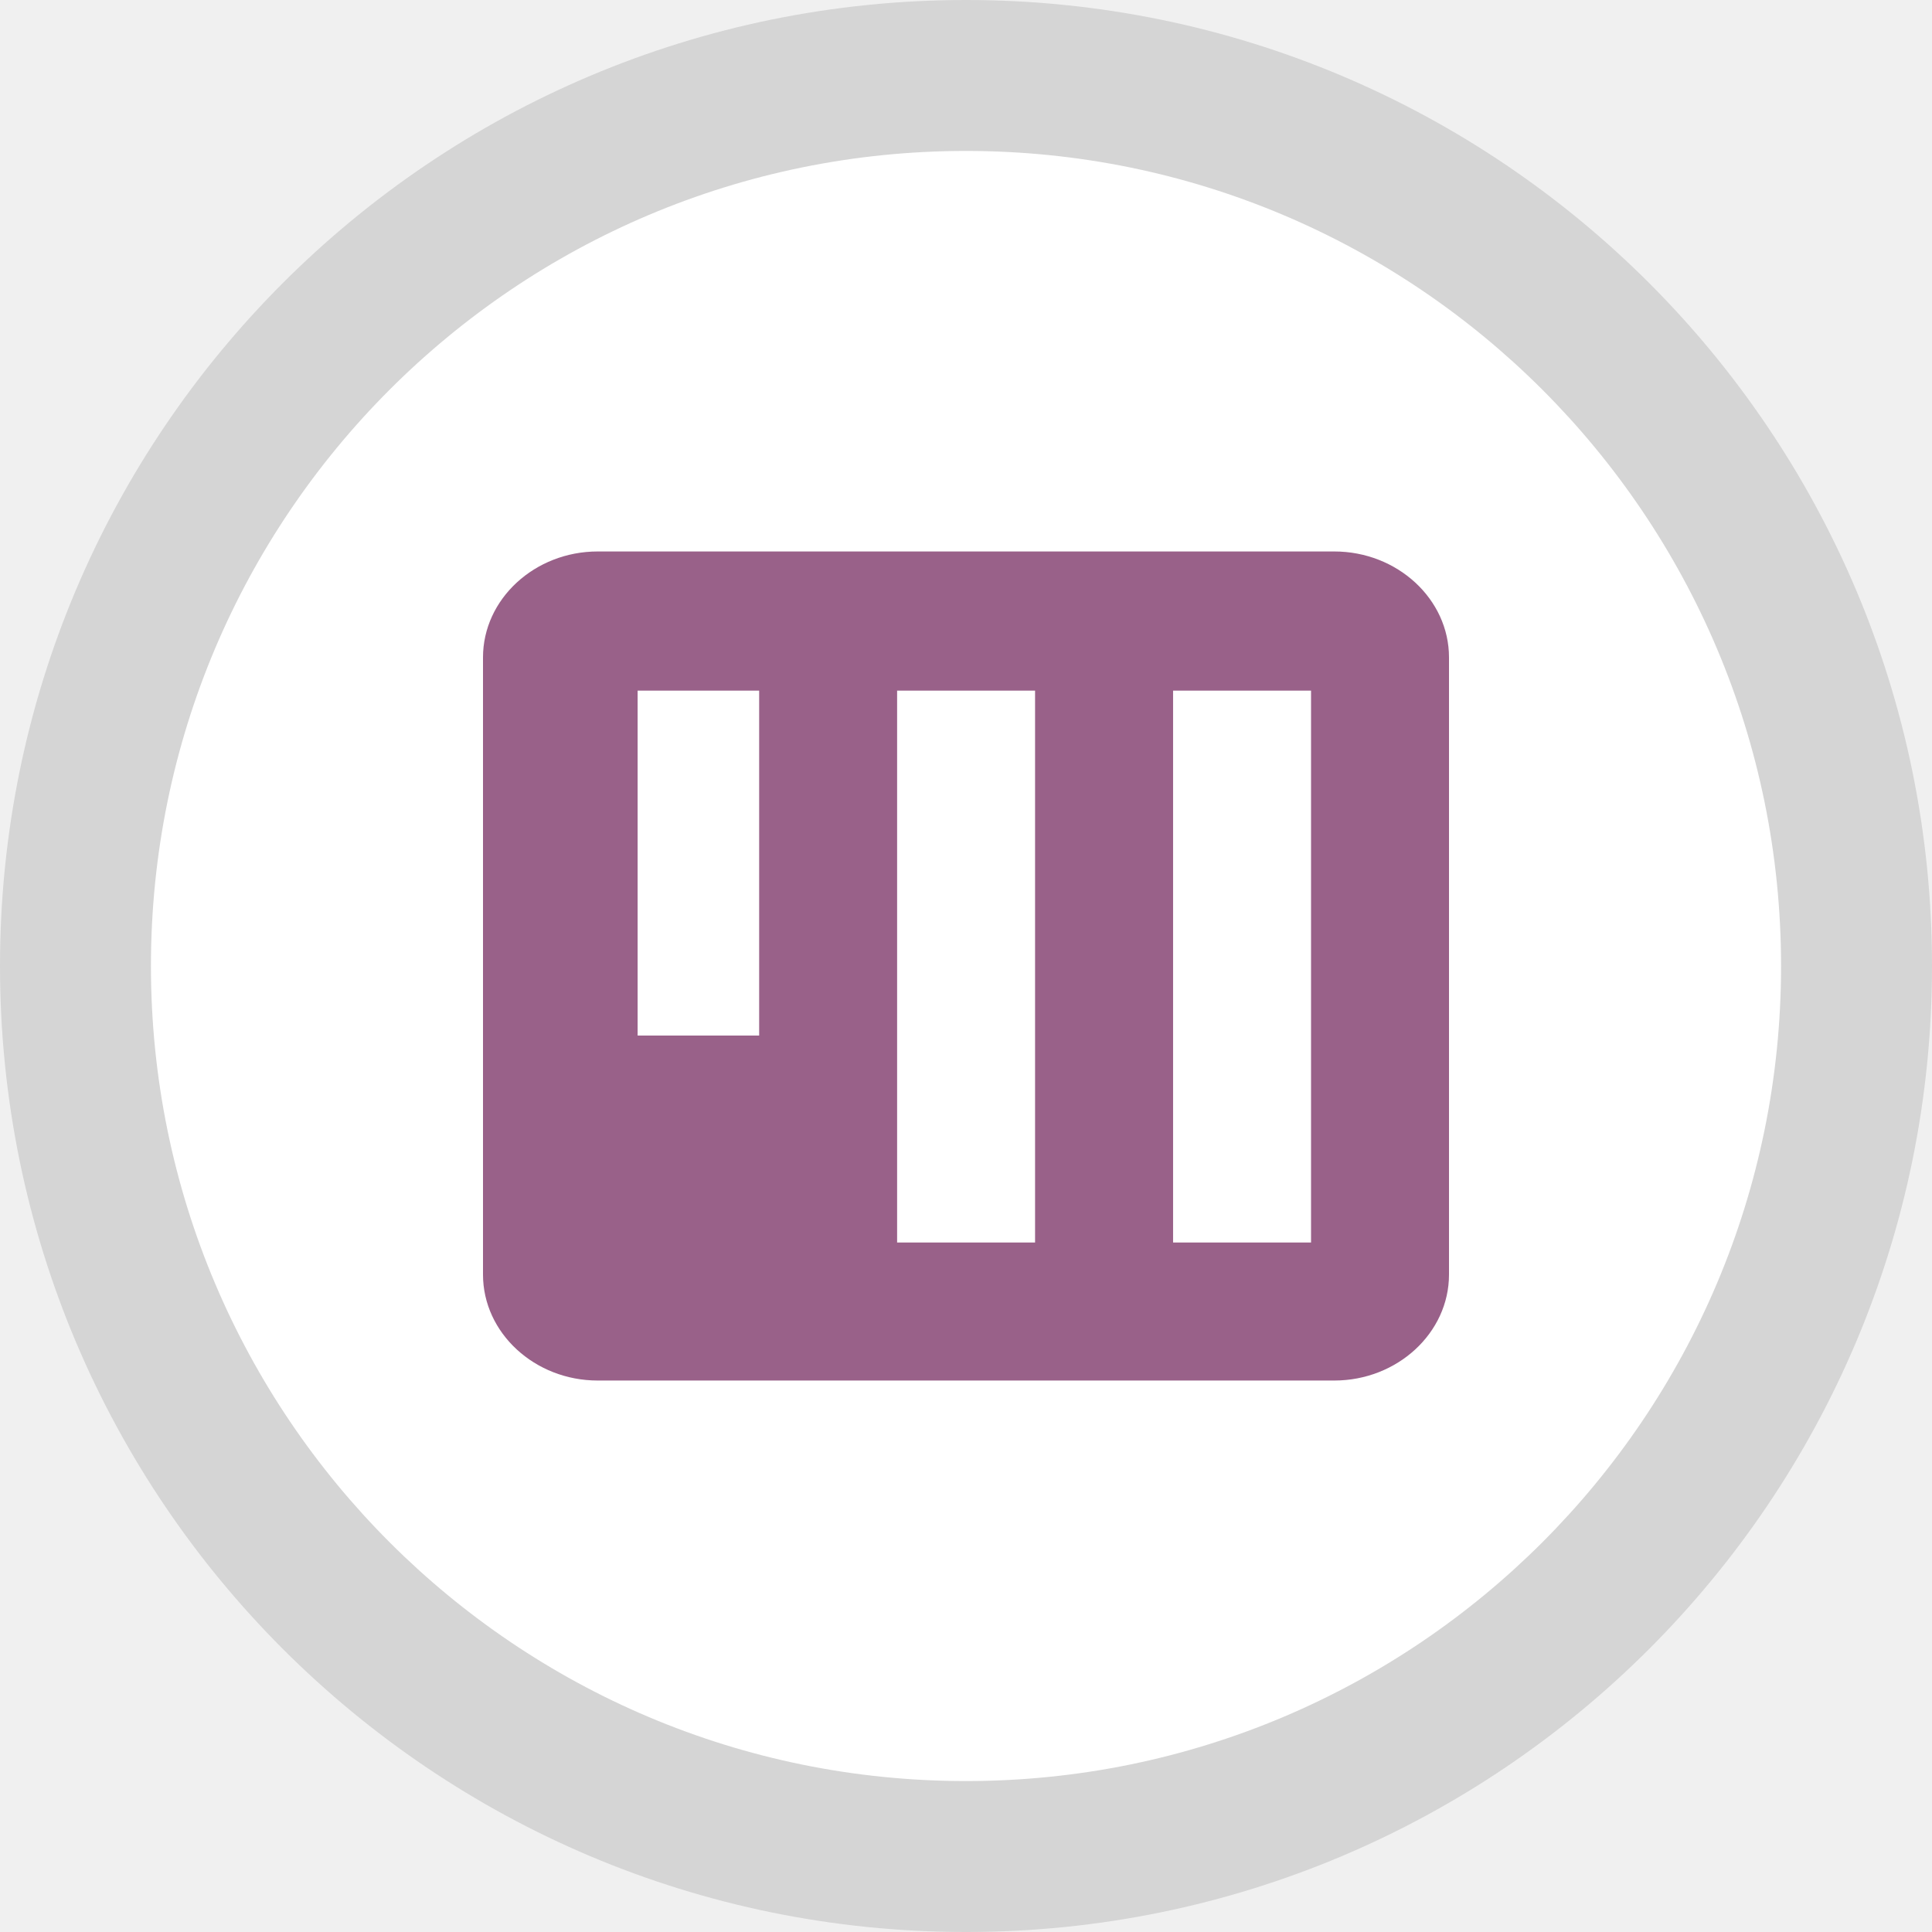
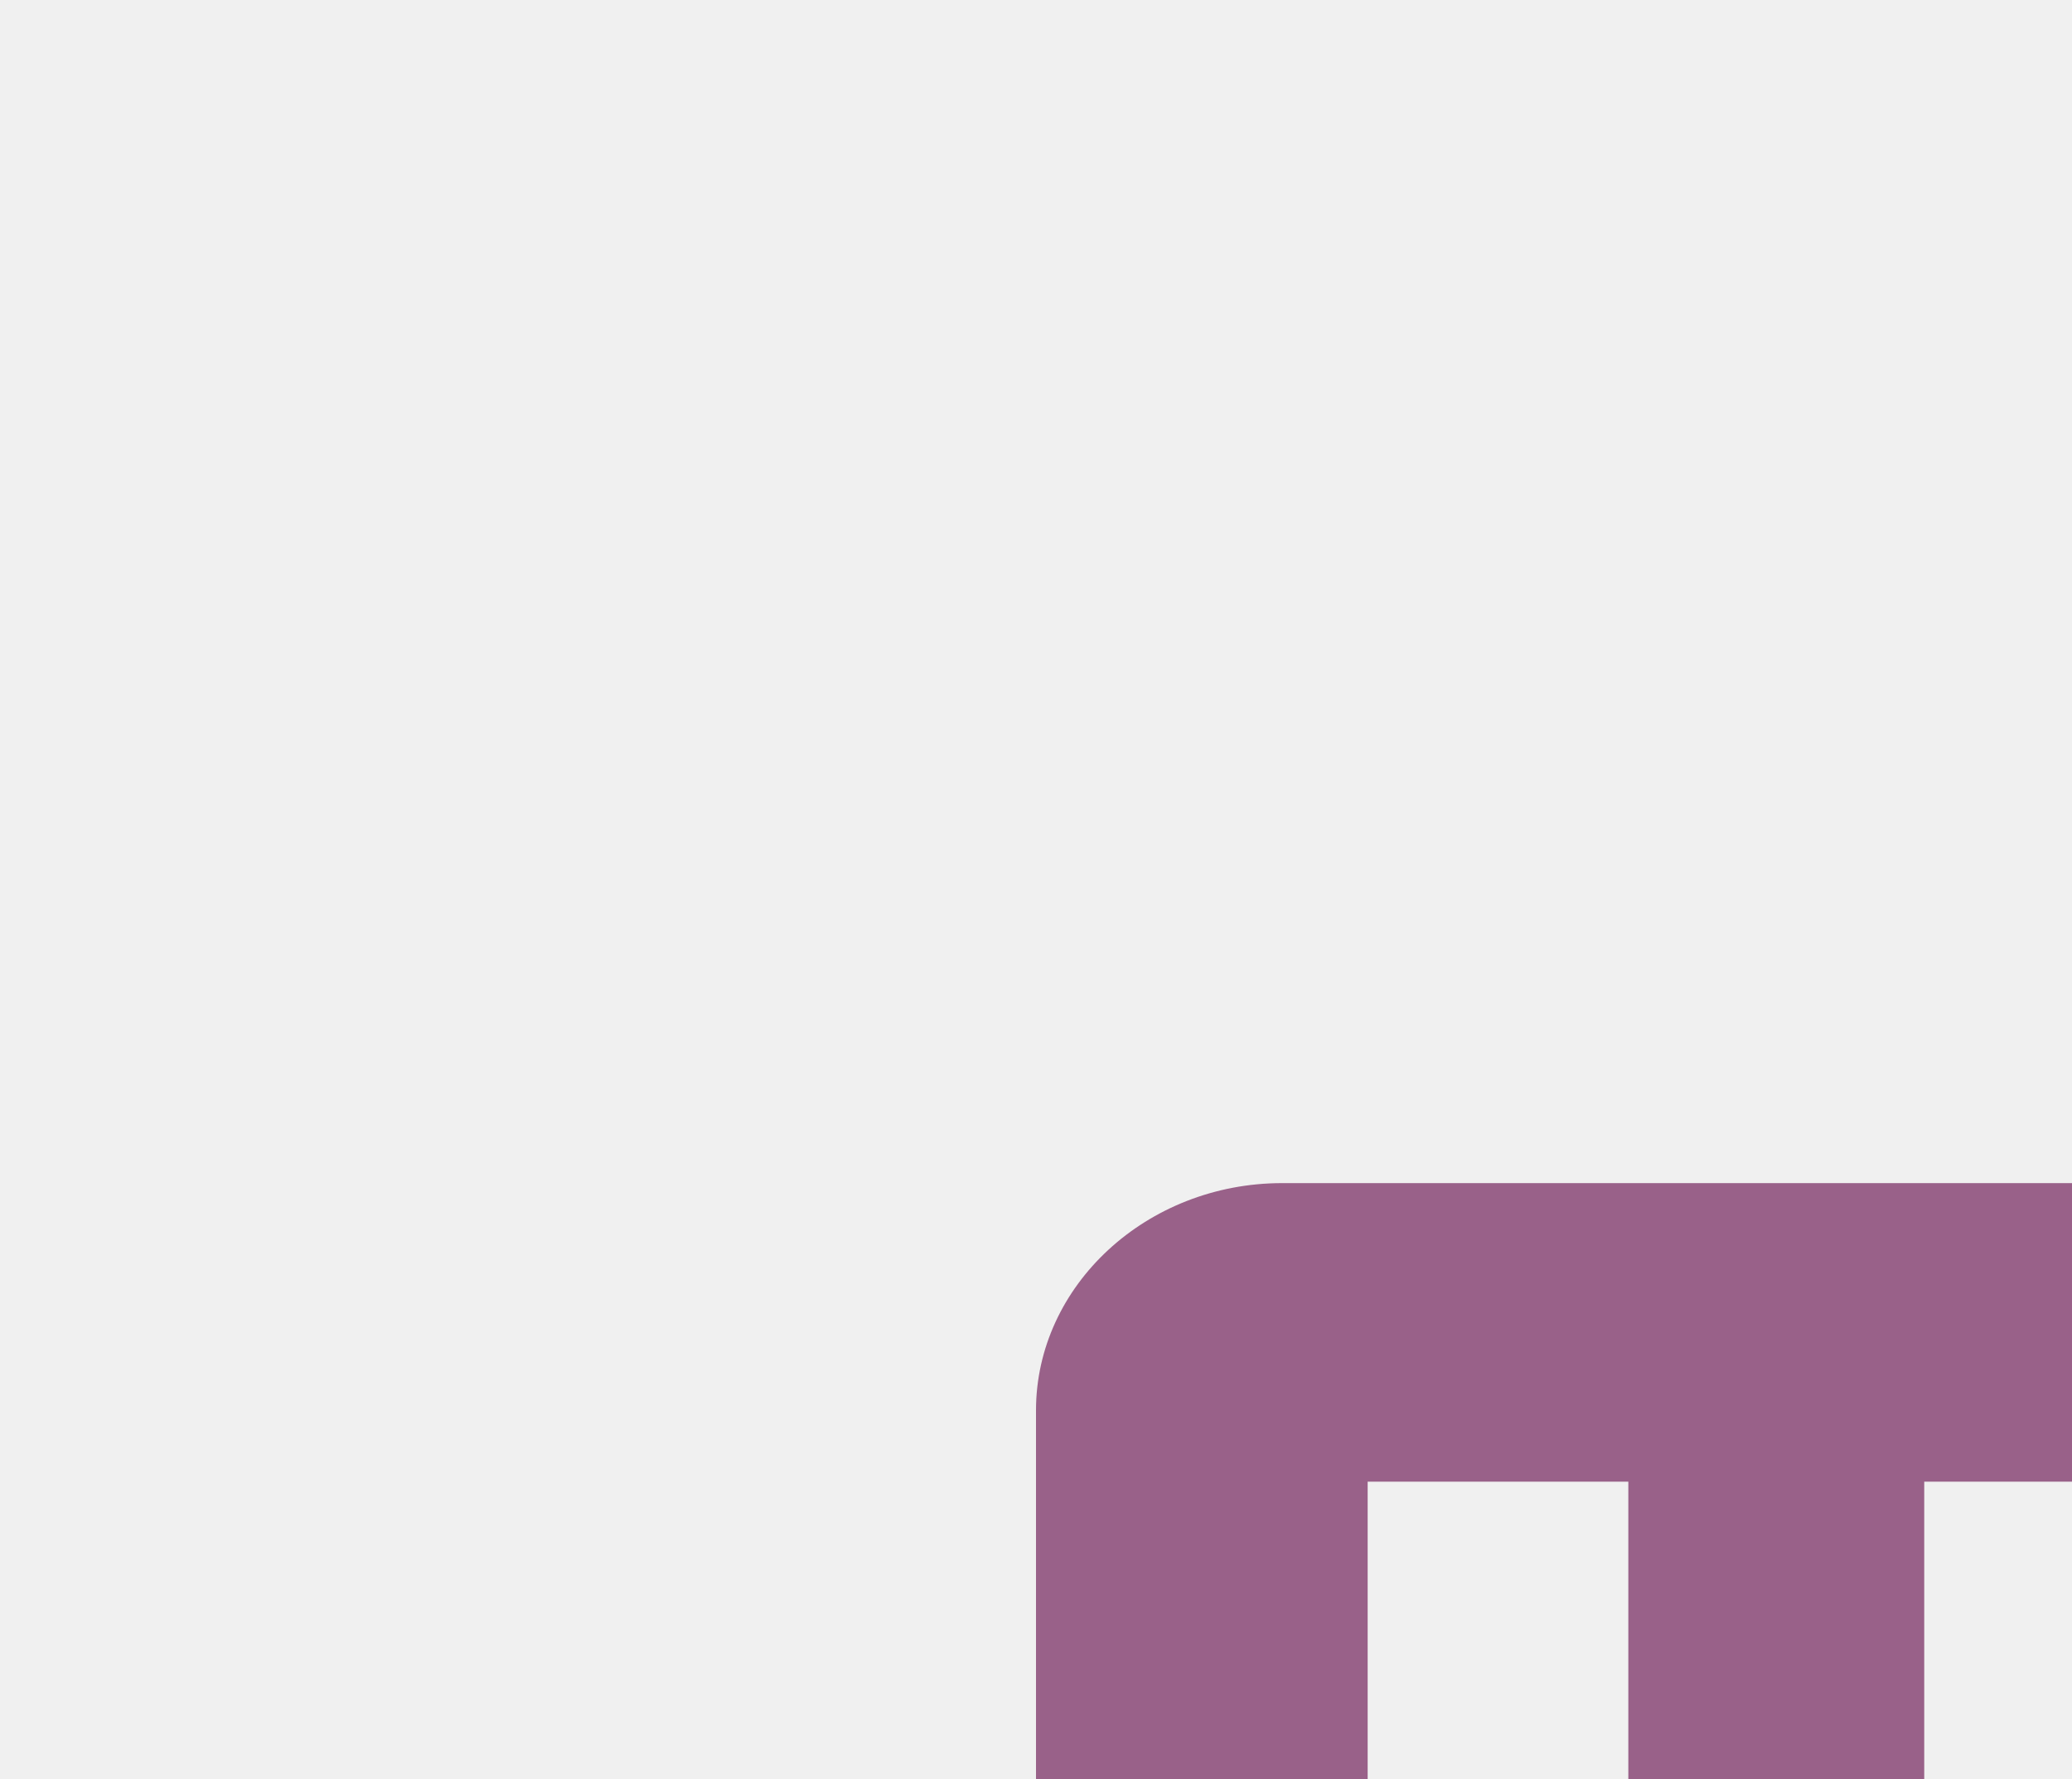
- <svg height="32" width="32" viewBox="0 0 32 32">
-   <circle style="fill:#d5d5d5" class="outer-circle" cy="16" cx="16" r="16" />
-   <circle style="fill:#ffffff" class="inner-circle" cy="16" cx="16" r="13.5" />
+ <svg>
  <path d="m 24,21.111 c 0,0.965 -0.855,1.755 -1.901,1.755 l -12.198,0 c -1.046,0 -1.901,-0.79 -1.901,-1.755 L 8,10.889 C 8,9.924 8.855,9.134 9.901,9.134 l 12.198,0 C 23.145,9.134 24,9.924 24,10.889 l 0,10.223 z m -9.141,-9.672 0,9.141 2.285,0 0,-9.141 -2.285,0 z m -4.298,0 0,5.713 2.013,0 0,-5.713 -2.013,0 z m 8.869,0 0,9.141 2.285,0 0,-9.141 -2.285,0 z" style="fill:#996189" />
</svg>
